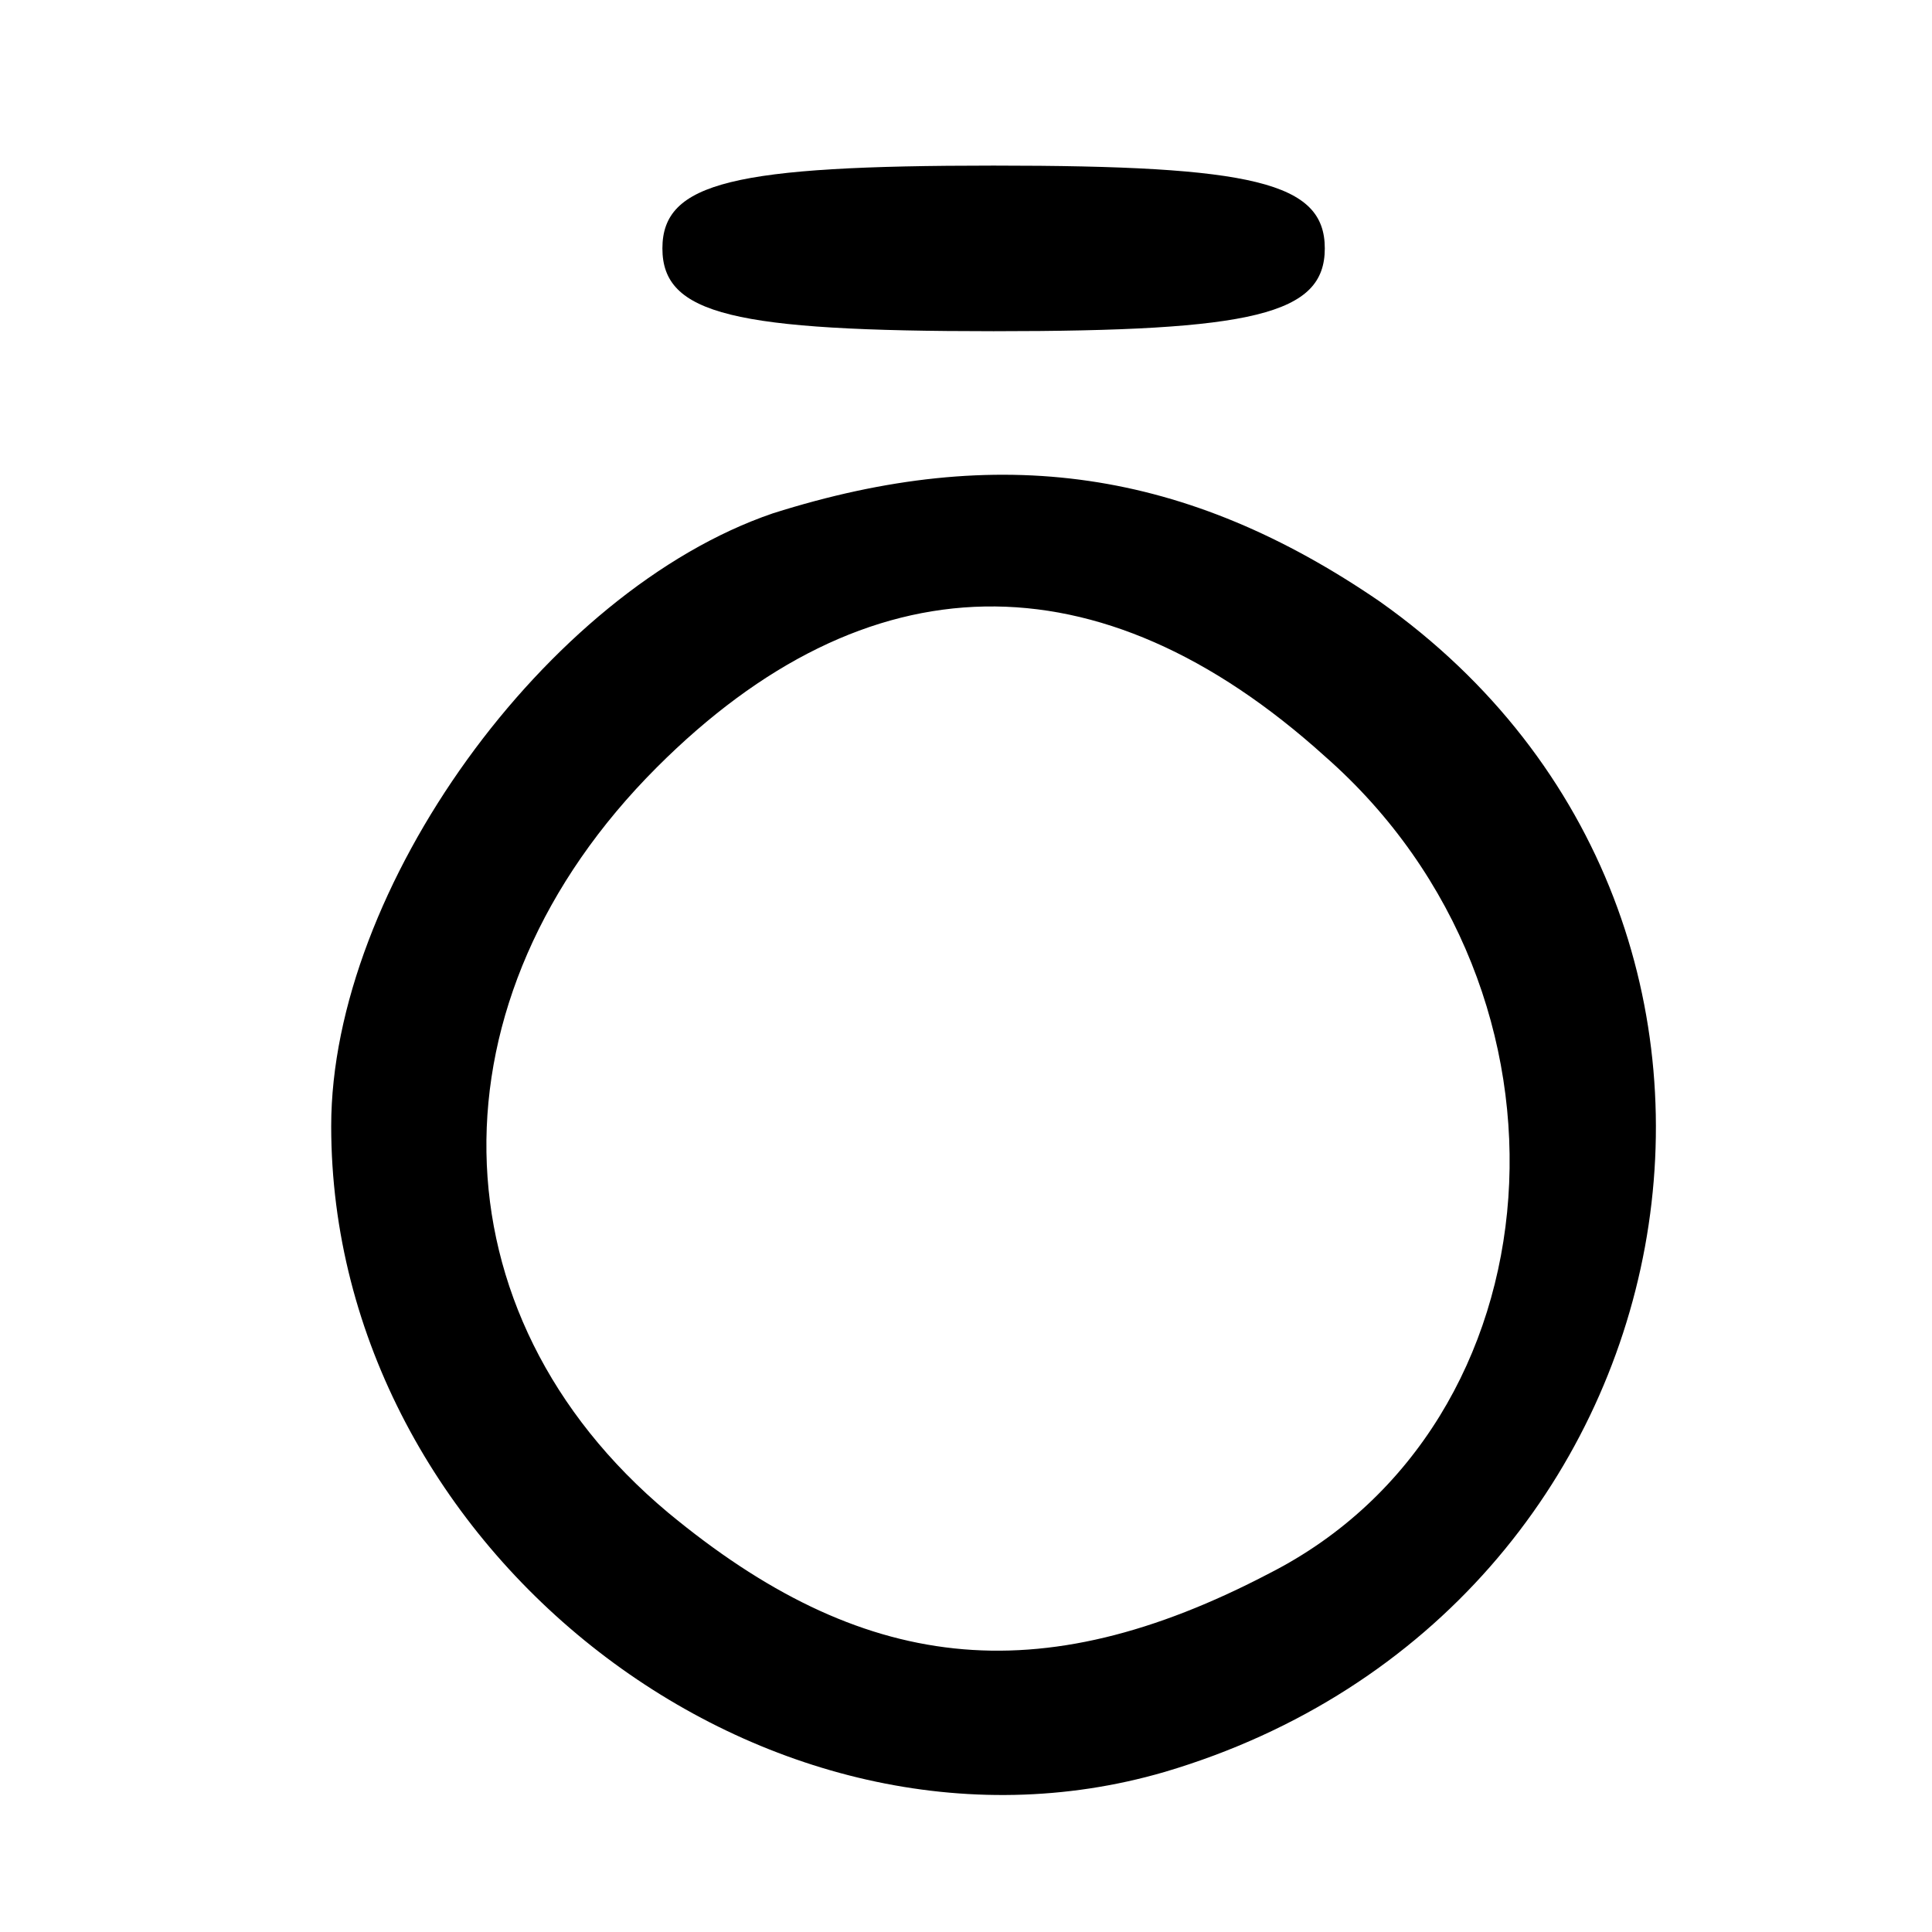
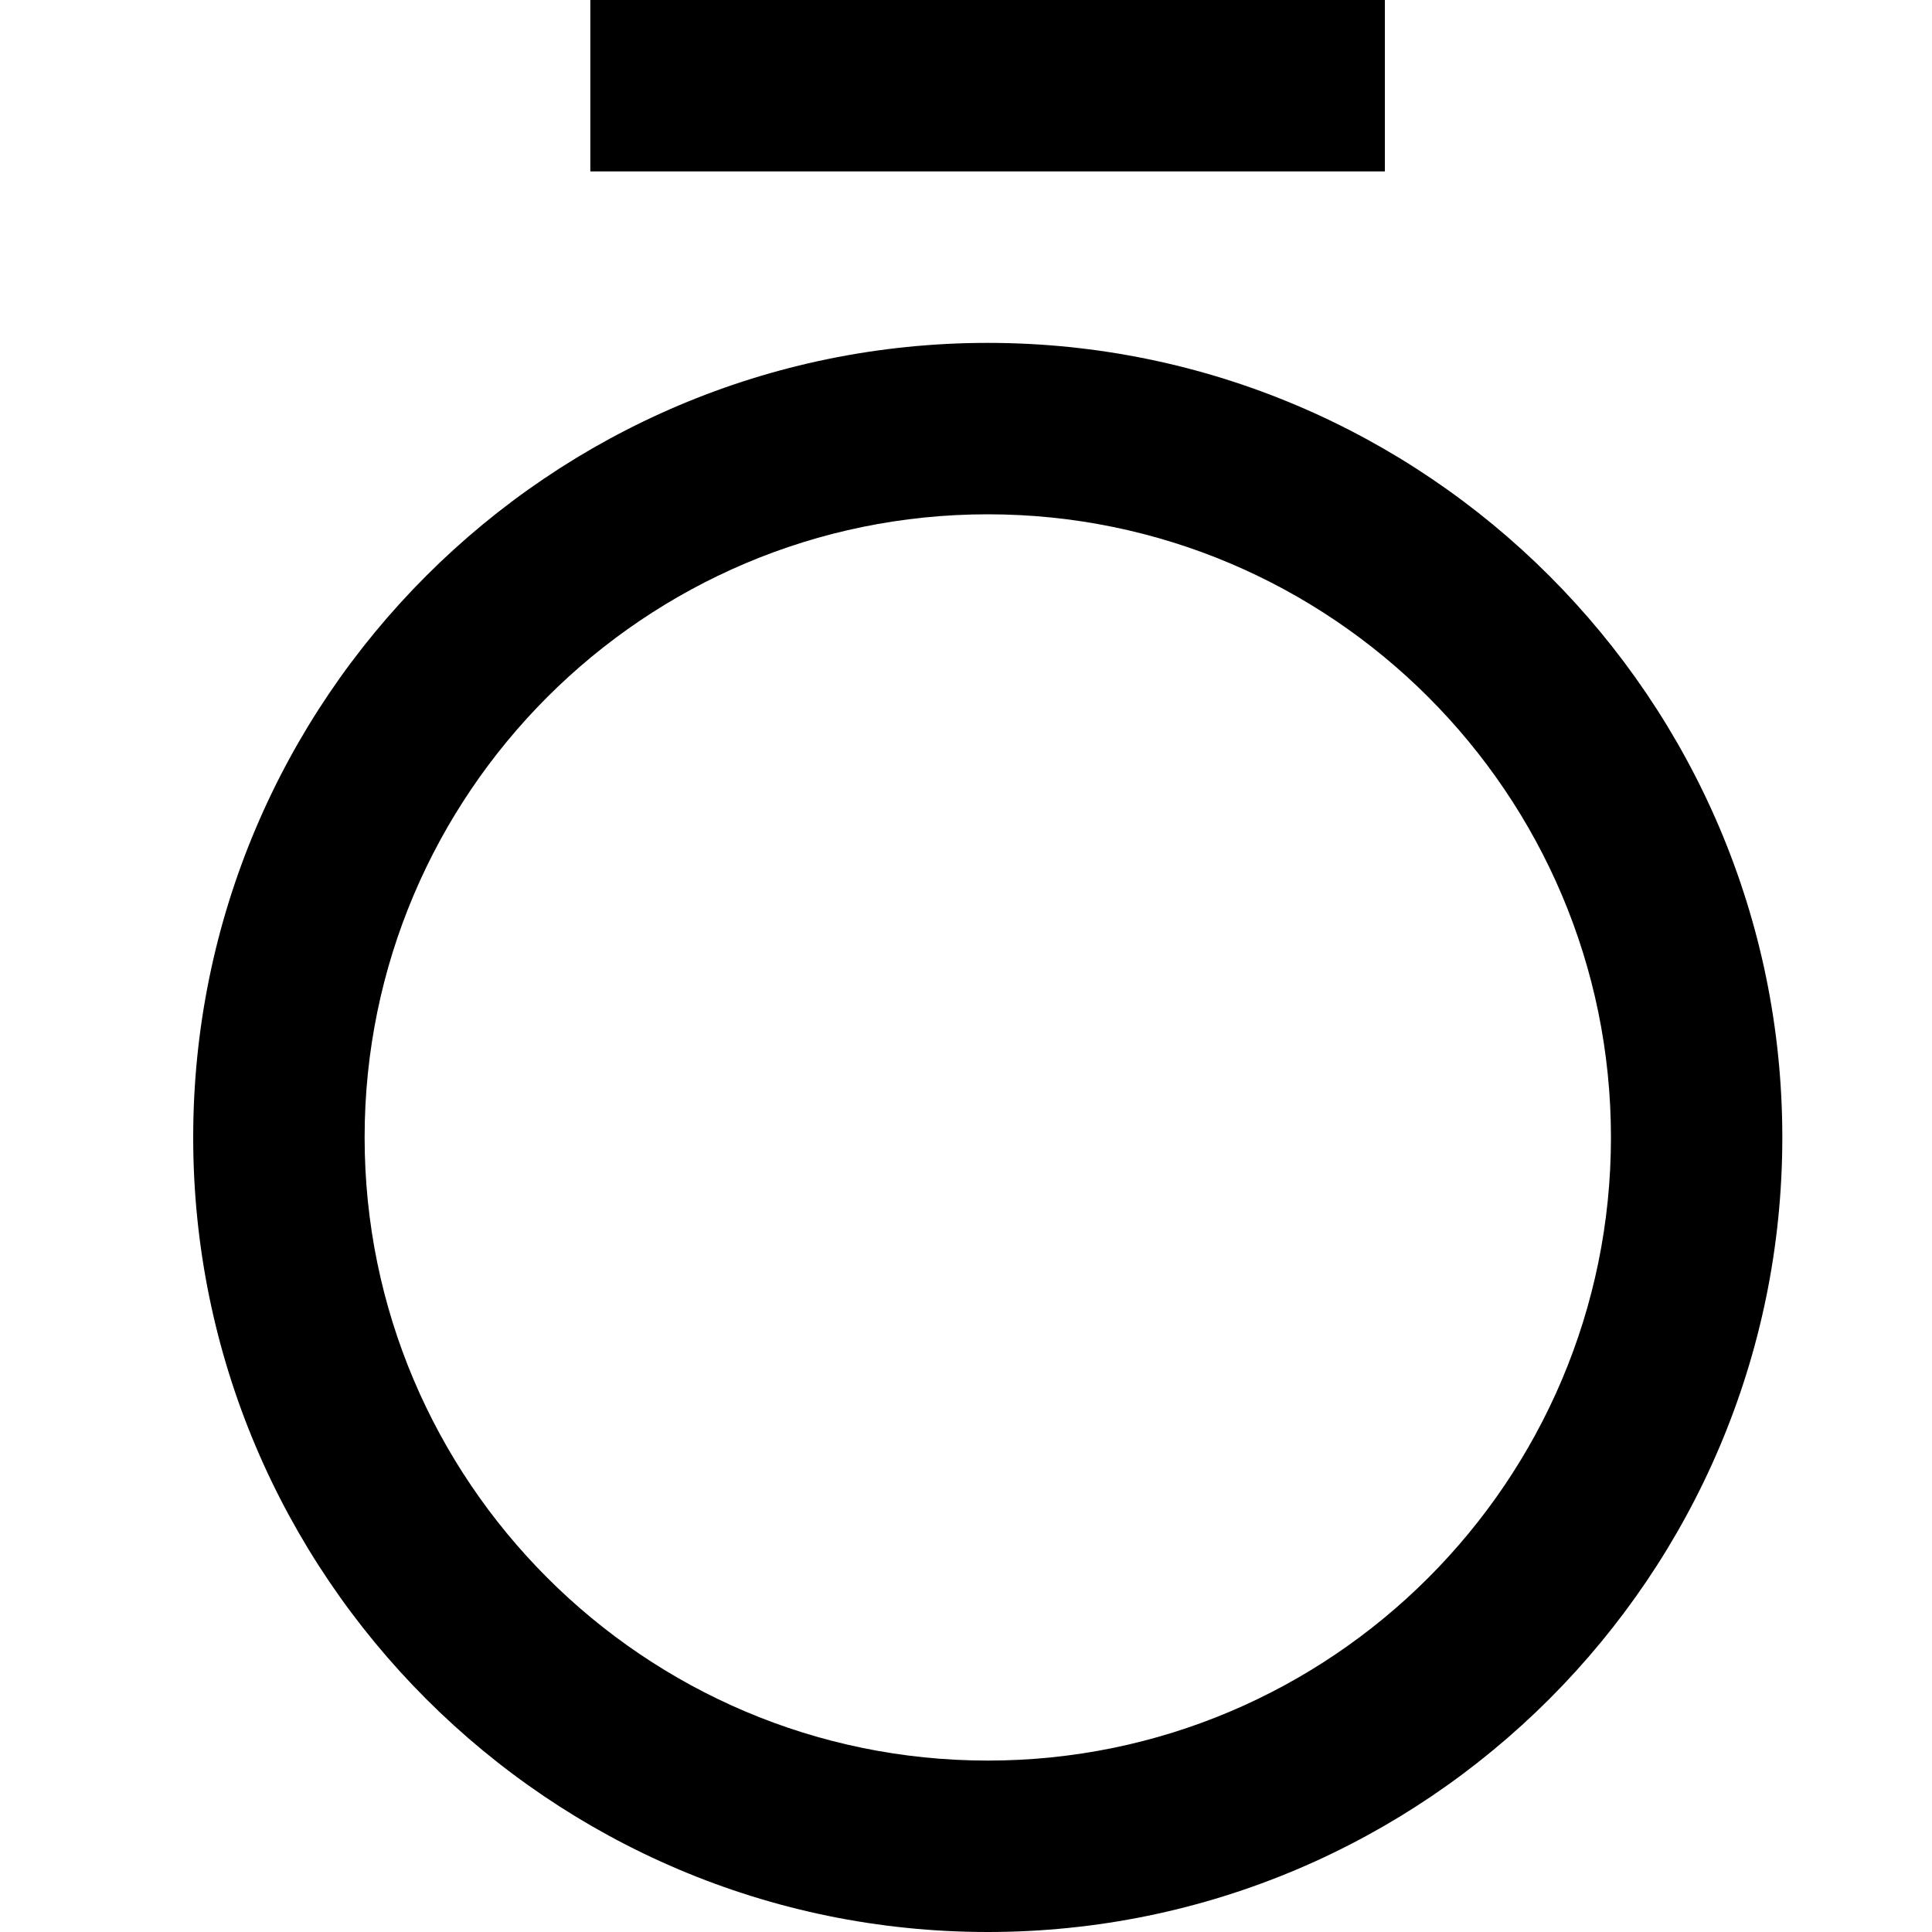
- <svg xmlns="http://www.w3.org/2000/svg" version="1.0" viewBox="12 12 35 35">
-   <path d="M24 16.5c0 1.2 1.3 1.5 6 1.5s6-.3 6-1.5-1.3-1.5-6-1.5-6 .3-6 1.5m2 4.8c-4.1 1.4-8 6.8-8 11.1 0 7.7 7.9 13.8 15.1 11.7 9.8-2.9 12.1-15.4 3.9-21.2-3.5-2.4-6.9-2.9-11-1.6m10 4.4c4.9 4.3 4.3 12.1-1 14.8-4.2 2.2-7.4 1.8-10.9-1.1-4.3-3.6-4.4-9.3-.2-13.5 3.8-3.8 8-3.9 12.1-.2" />
+ <svg xmlns="http://www.w3.org/2000/svg" width="40" height="40" viewBox="0 0 40 40" fill="none">
+   <path d="M12.222 3.549H28.672V0H12.222V3.549ZM20.451 7.099C11.38 7.099 4 14.478 4 23.549C4 32.62 11.38 40 20.451 40C29.522 40 36.901 32.62 36.901 23.549C36.901 14.478 29.522 7.099 20.451 7.099ZM20.451 36.451C13.337 36.451 7.549 30.663 7.549 23.549C7.549 16.435 13.337 10.648 20.451 10.648C27.565 10.648 33.353 16.435 33.353 23.549C33.353 30.663 27.565 36.451 20.451 36.451" fill="black" />
</svg>
